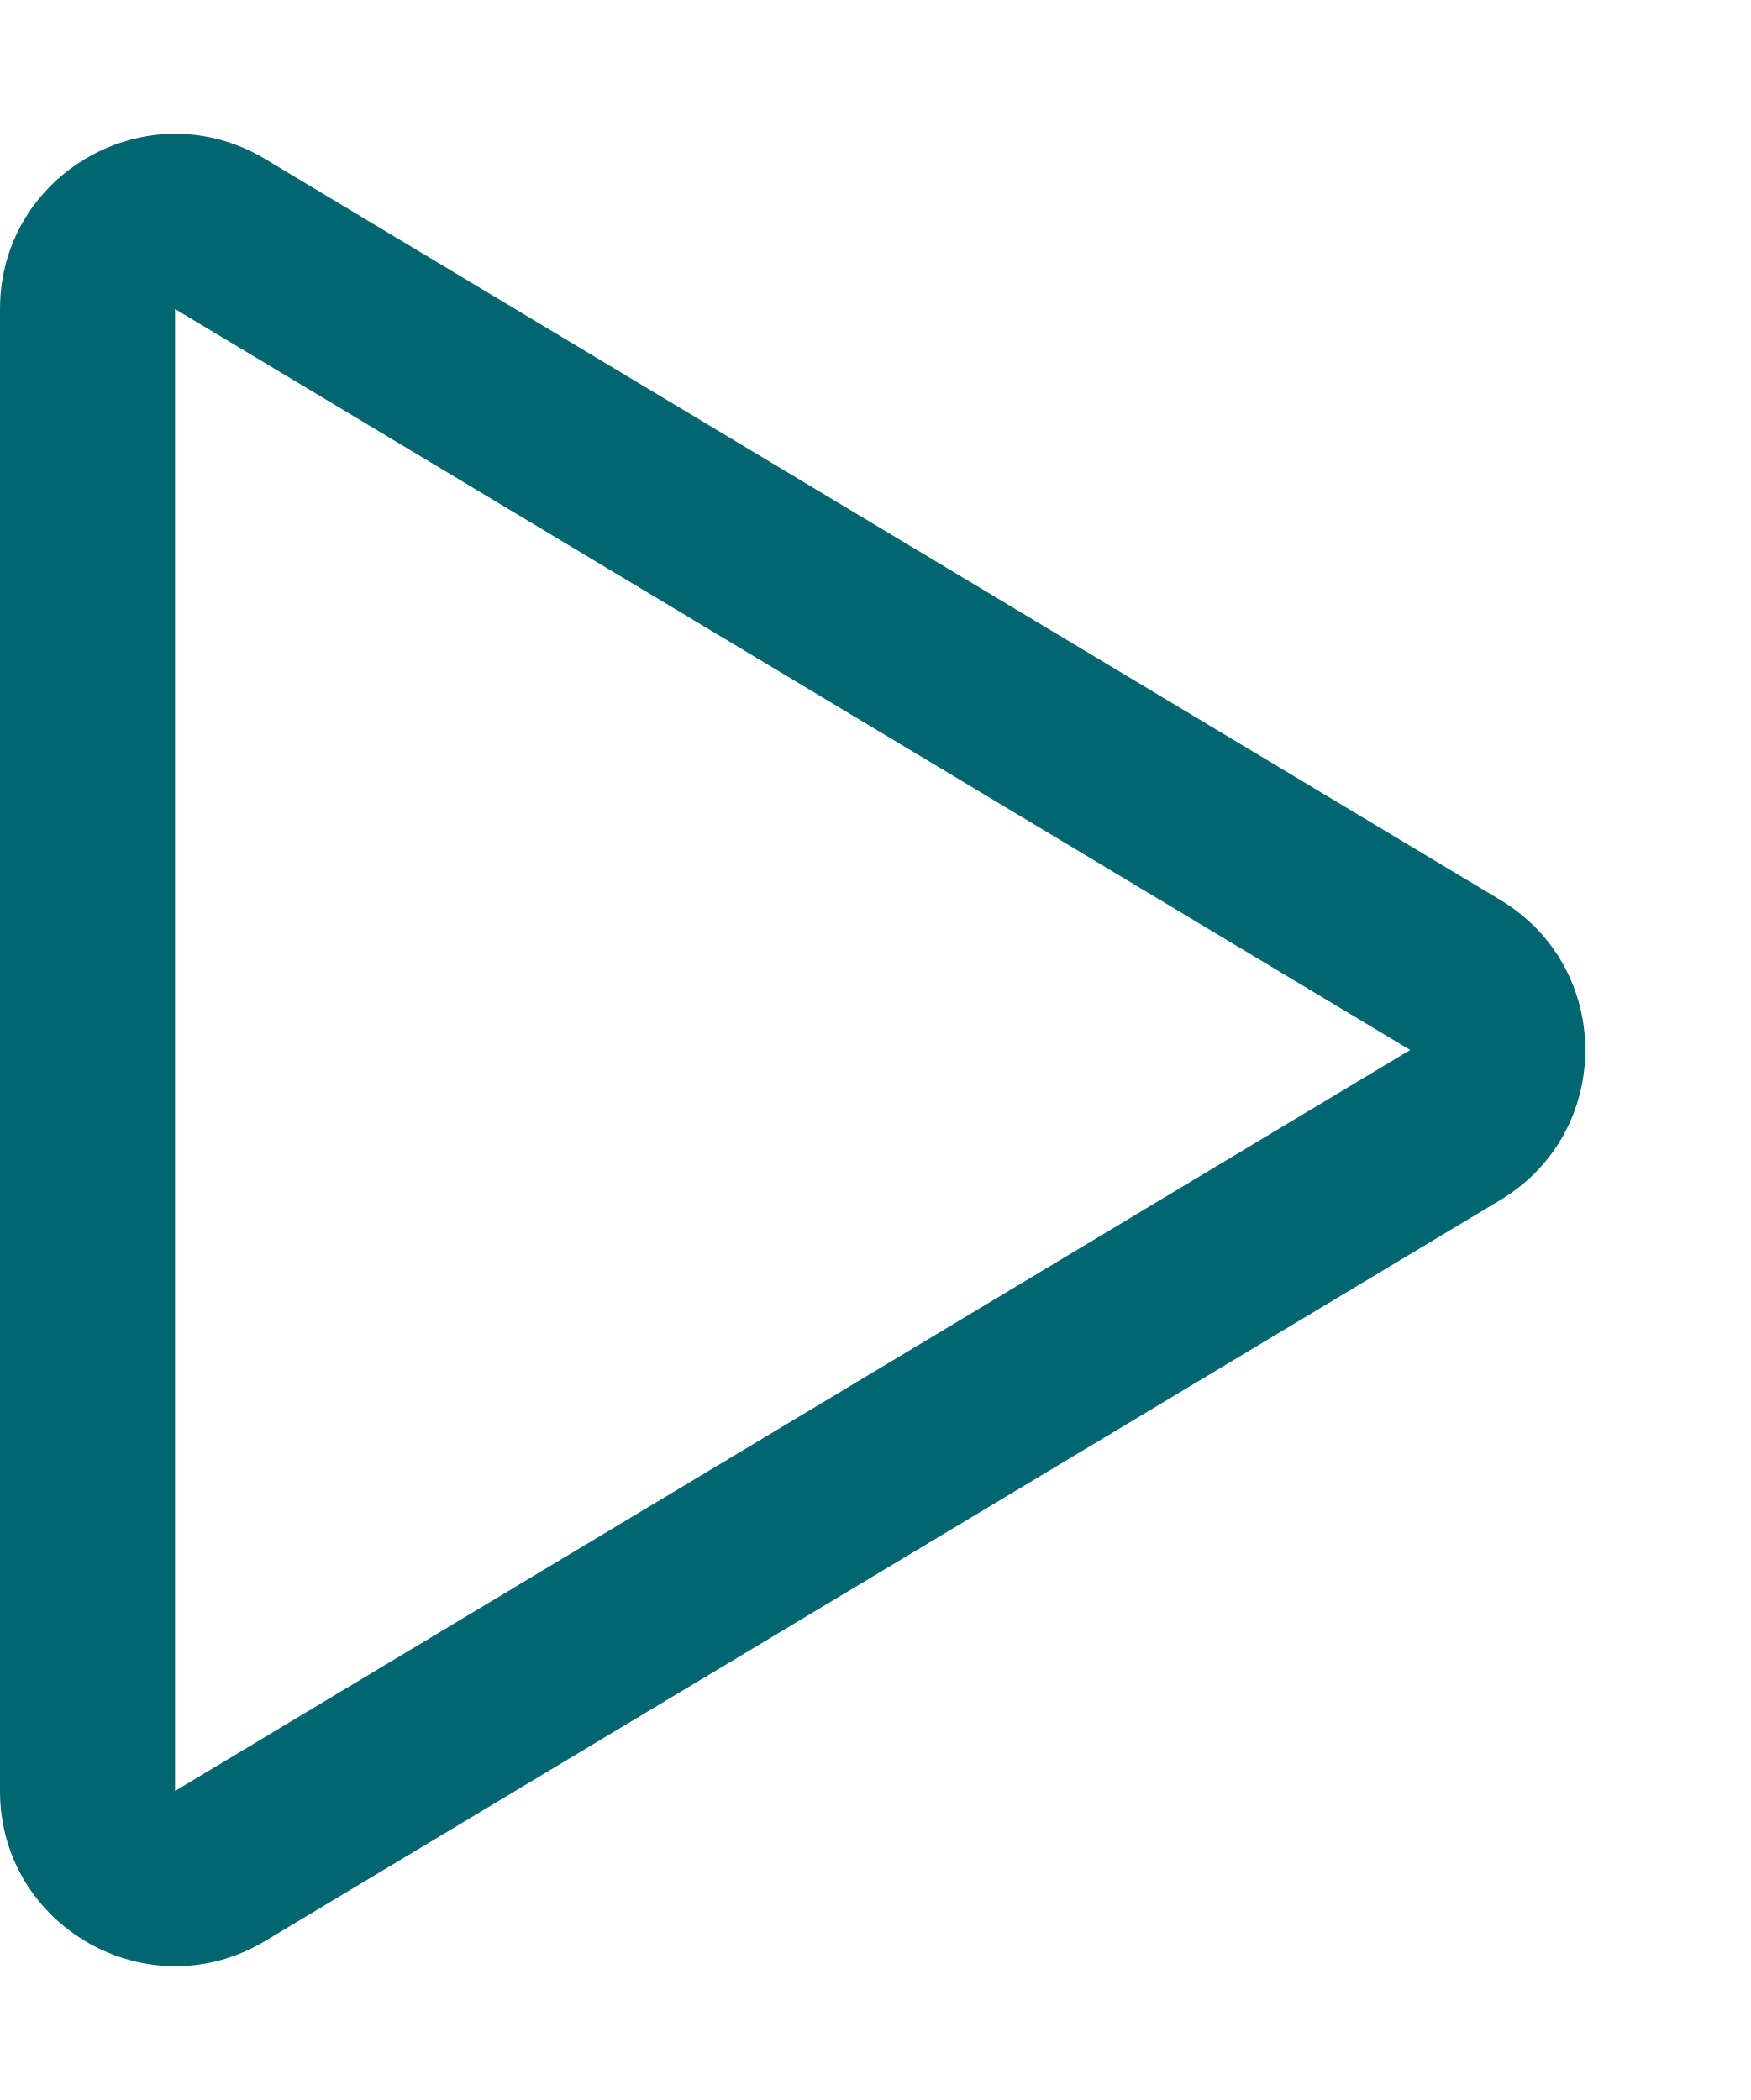
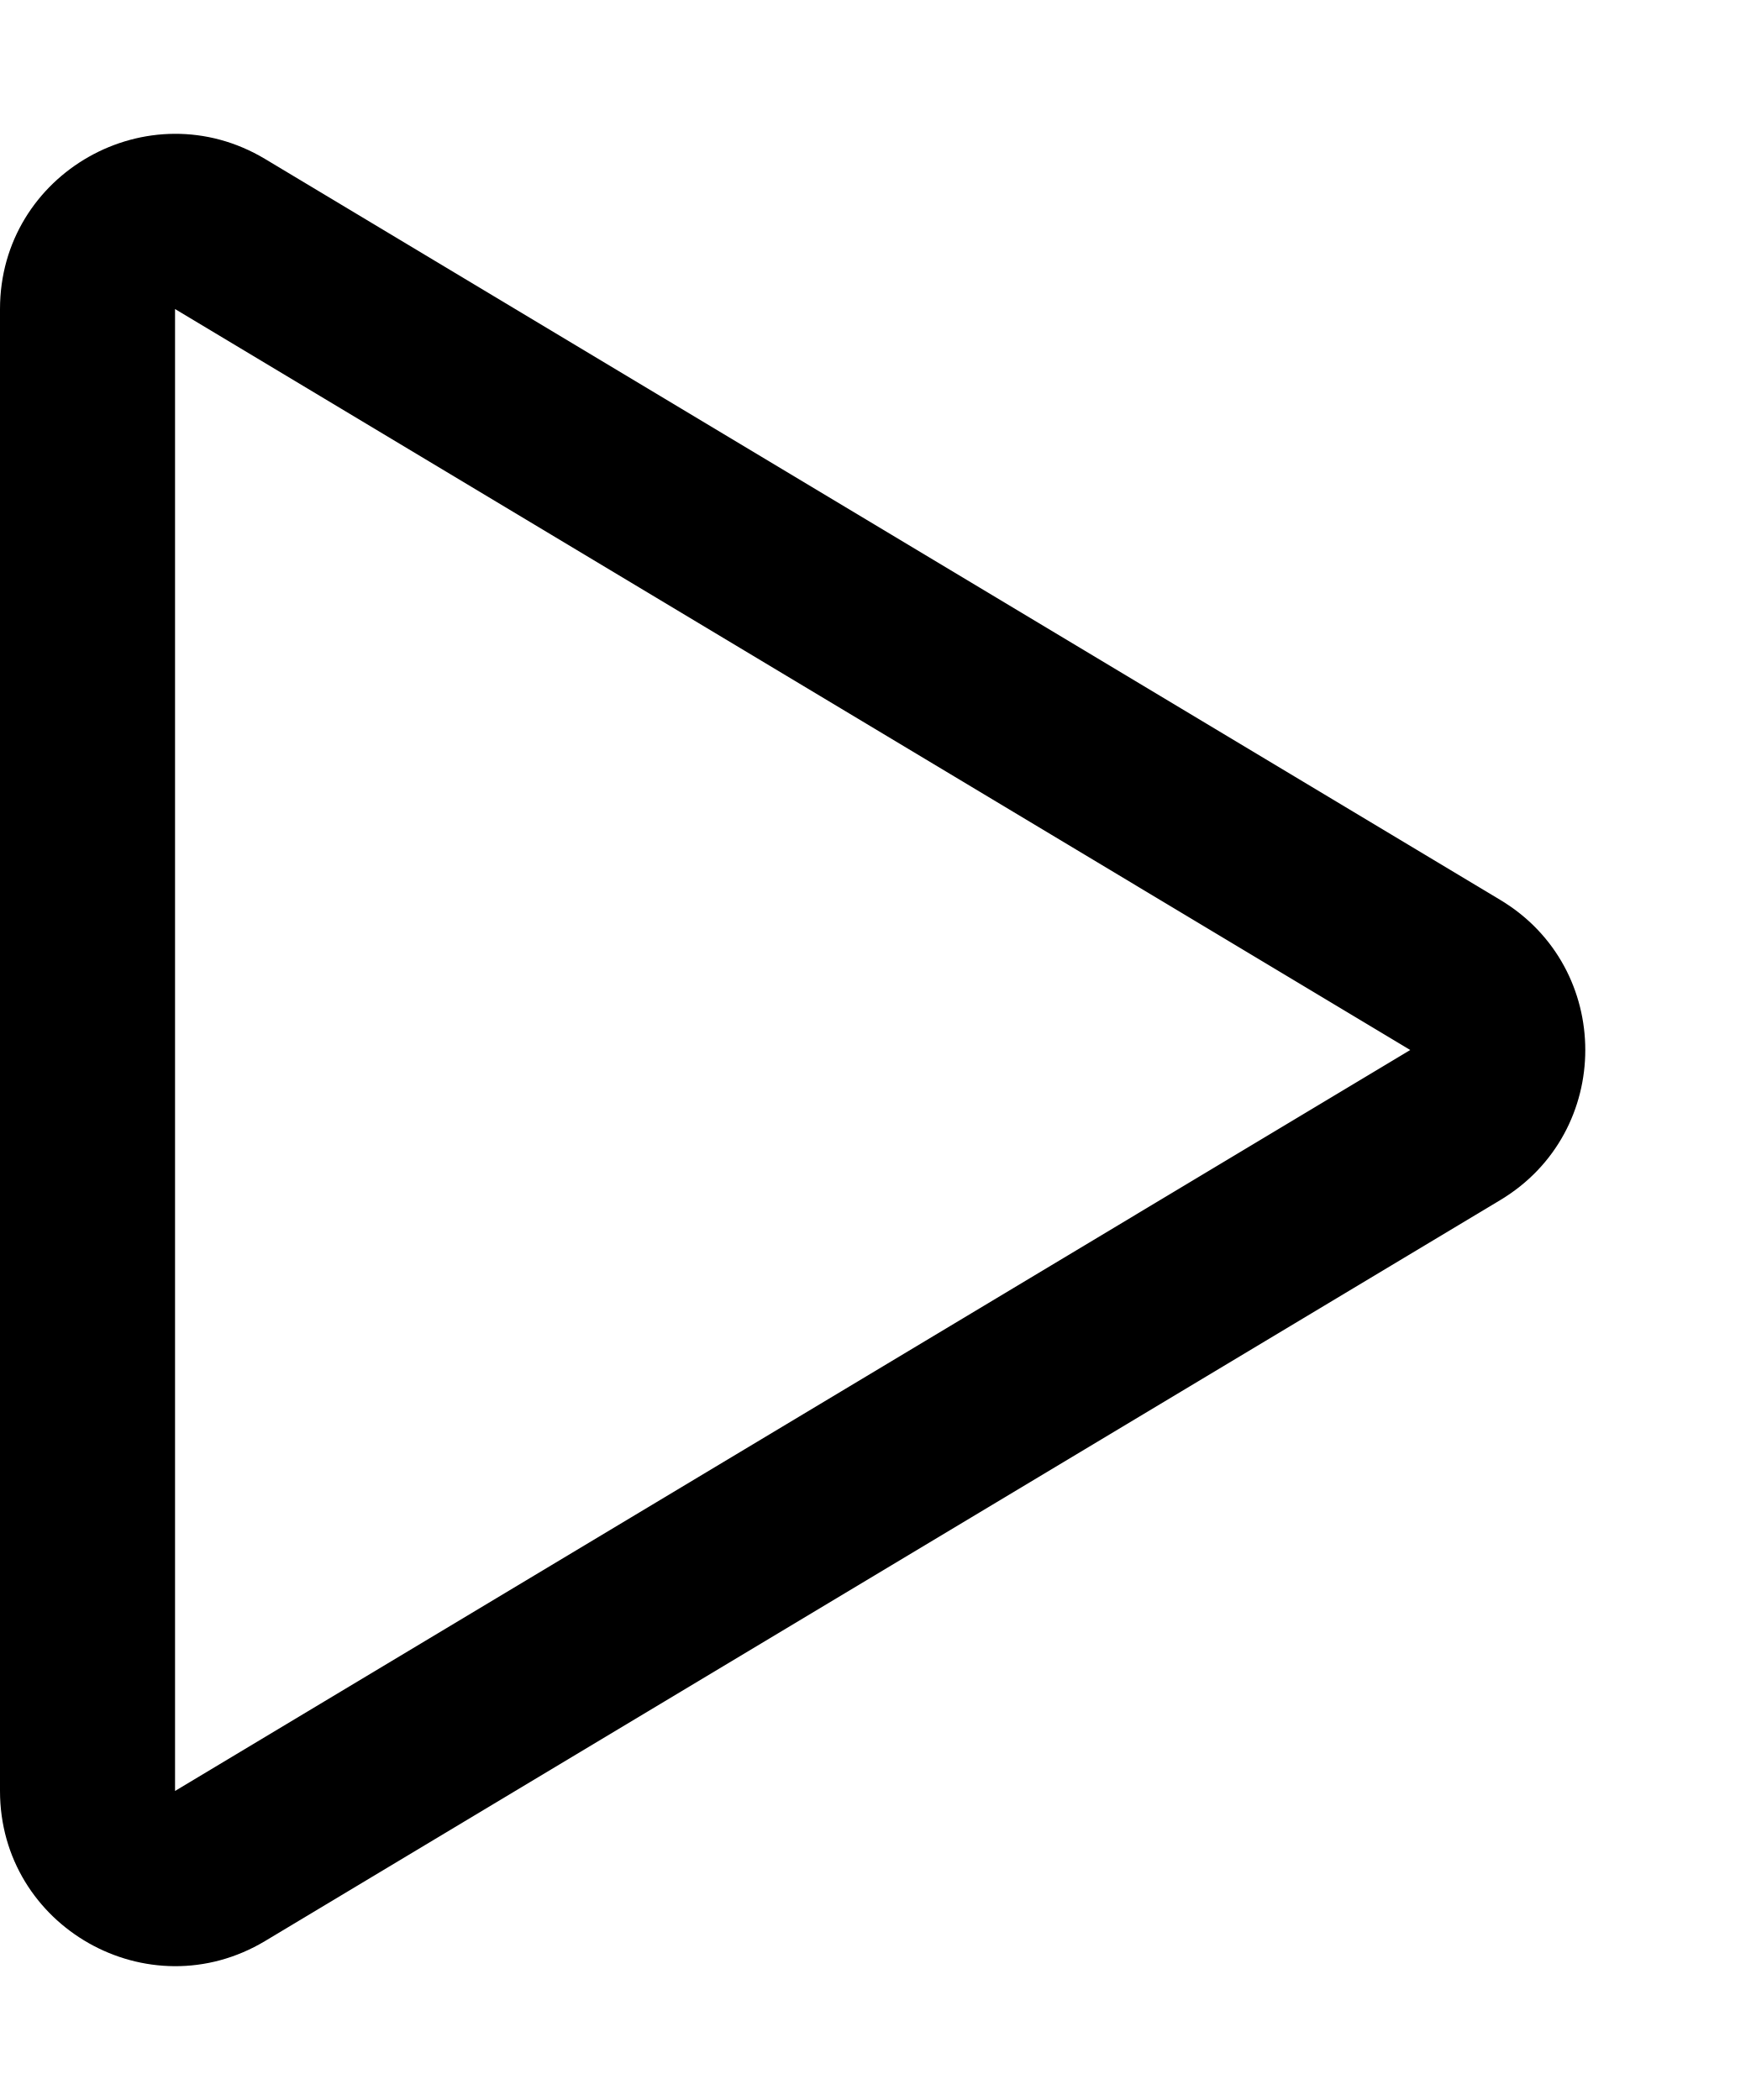
<svg xmlns="http://www.w3.org/2000/svg" width="20" height="24" viewBox="0 0 20 24">
  <g id="Polygon_1" data-name="Polygon 1" transform="translate(20) rotate(90)" fill="none">
    <path d="M10.285,2.858a2,2,0,0,1,3.43,0l8.468,14.113A2,2,0,0,1,20.468,20H3.532a2,2,0,0,1-1.715-3.029Z" stroke="none" />
-     <path d="M 12 3.887 L 12 3.887 L 3.532 18 C 3.532 18 3.532 18 3.532 18 C 3.532 18 3.532 18 3.532 18 L 20.468 18 L 12 3.887 C 12 3.887 12 3.887 12 3.887 M 12 1.887 C 12.663 1.887 13.327 2.211 13.715 2.858 L 22.183 16.971 C 22.982 18.304 22.022 20 20.468 20 L 3.532 20 C 1.978 20 1.018 18.304 1.817 16.971 L 10.285 2.858 C 10.673 2.211 11.337 1.887 12 1.887 Z" stroke="none" fill="#026670" />
+     <path d="M 12 3.887 L 12 3.887 L 3.532 18 C 3.532 18 3.532 18 3.532 18 C 3.532 18 3.532 18 3.532 18 L 20.468 18 L 12 3.887 C 12 3.887 12 3.887 12 3.887 M 12 1.887 C 12.663 1.887 13.327 2.211 13.715 2.858 L 22.183 16.971 C 22.982 18.304 22.022 20 20.468 20 L 3.532 20 C 1.978 20 1.018 18.304 1.817 16.971 L 10.285 2.858 C 10.673 2.211 11.337 1.887 12 1.887 Z" stroke="none" fill="currentColor" />
  </g>
</svg>
